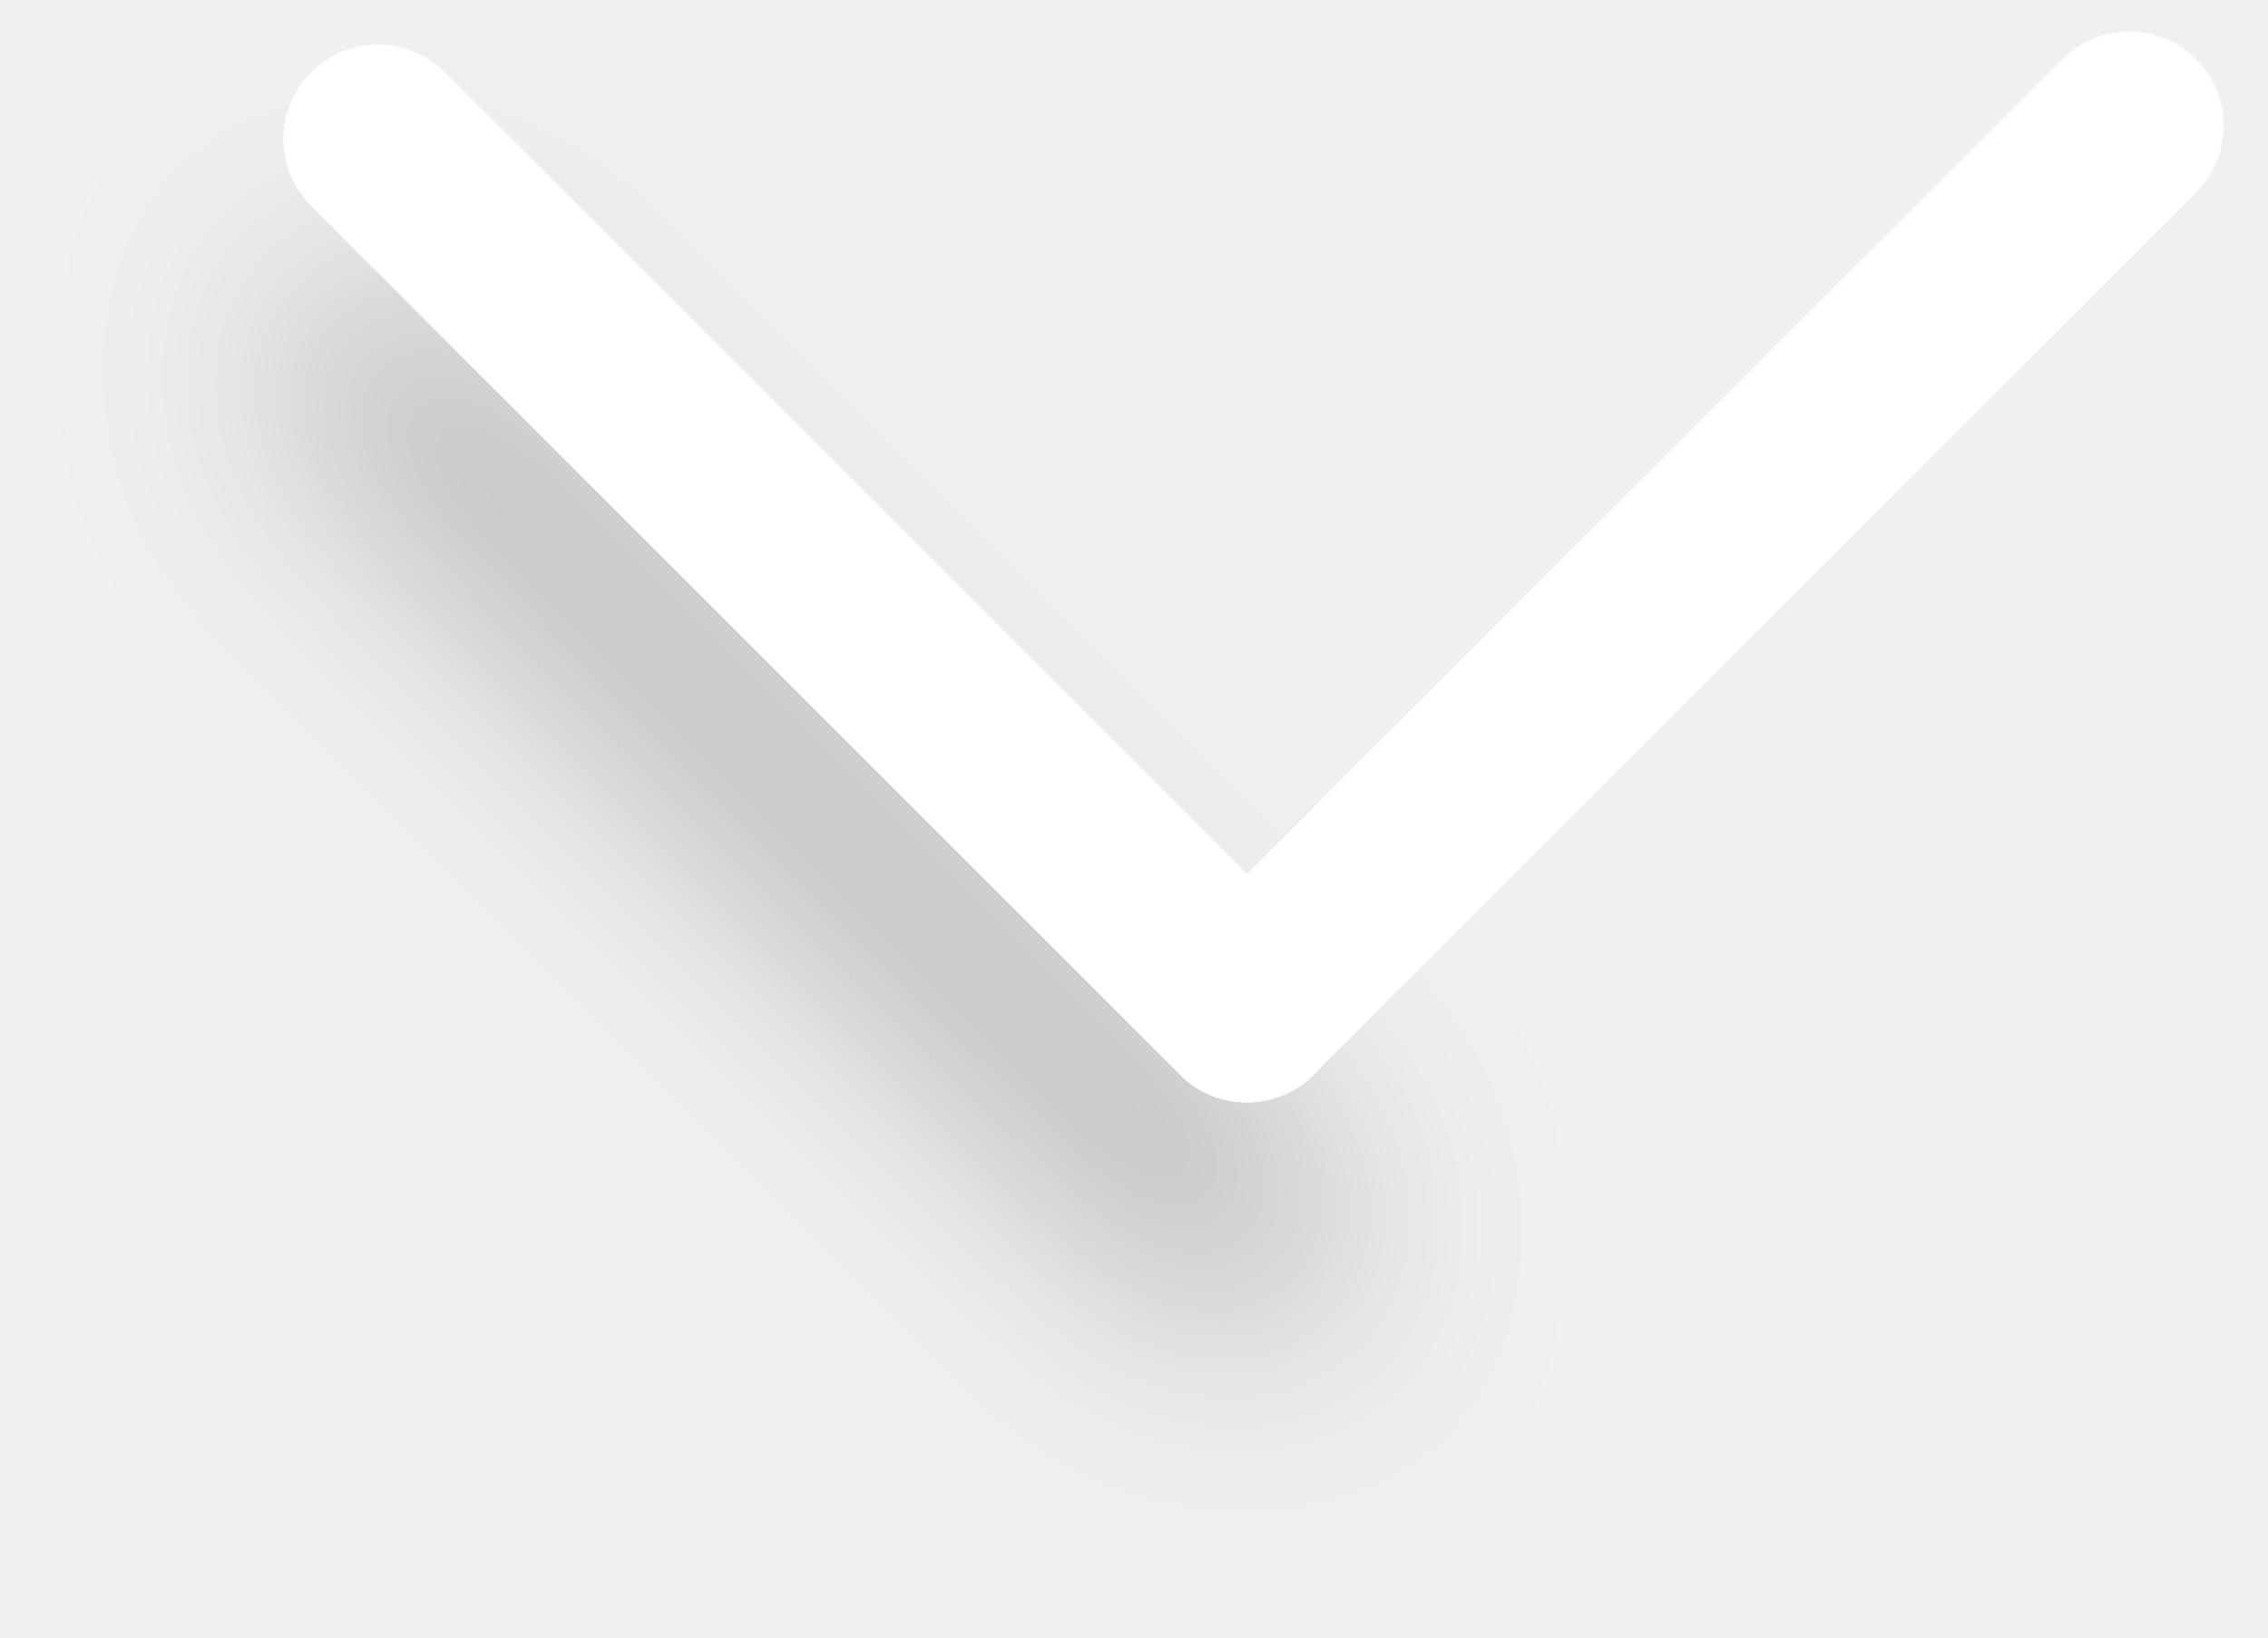
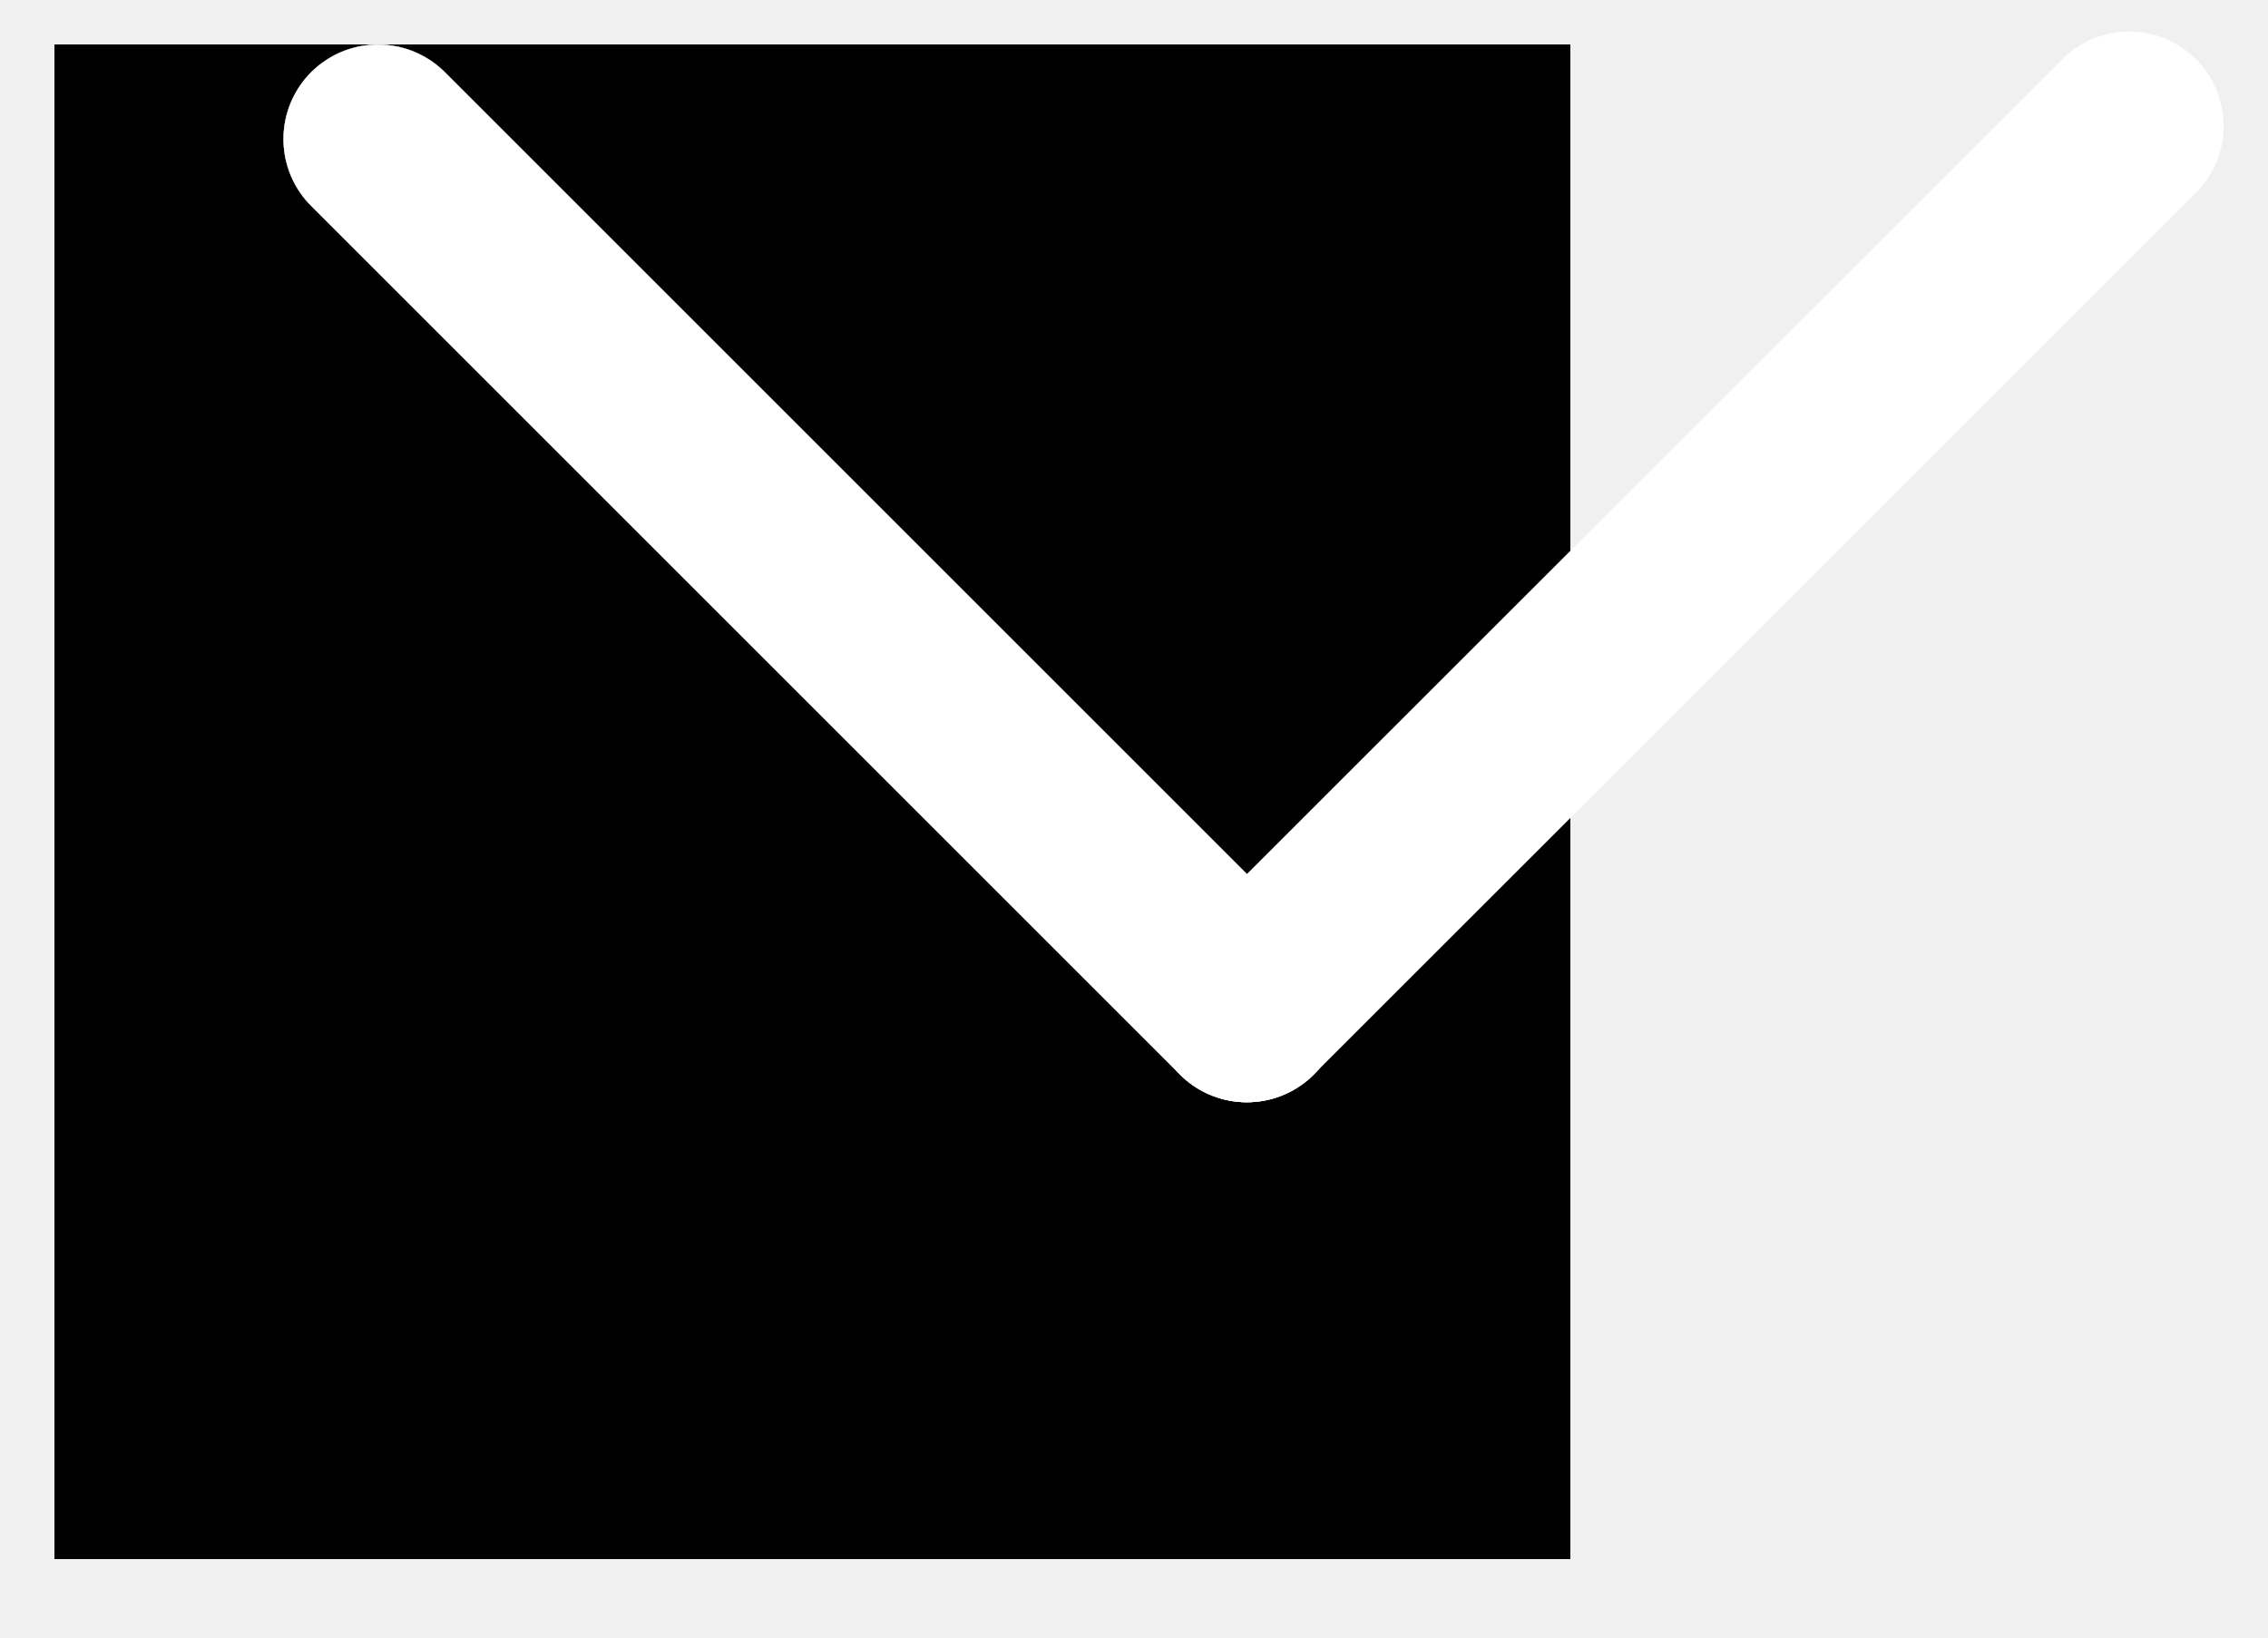
<svg xmlns="http://www.w3.org/2000/svg" width="18" height="13" viewBox="0 0 18 13" fill="none">
  <g id="Group 35">
    <g id="Vector 10" filter="url(#filter0_d_667_8757)">
      <path d="M3 1.104L9.896 8" stroke="white" stroke-width="1.5" stroke-linecap="round" />
    </g>
    <path id="Vector 11" d="M16.898 1L9.895 8" stroke="white" stroke-width="1.5" stroke-linecap="round" />
  </g>
  <defs>
-     <filter id="filter0_d_667_8757" x="0.438" y="0.354" width="12.02" height="12.02" filterUnits="userSpaceOnUse" color-interpolation-filters="sRGB">
-       <feFlood flood-opacity="0" result="BackgroundImageFix" />
+     <filter id="filter0_d_667_8757" x="0.438" y="0.354" width="12.02" height="12.02" filterUnits="userSpaceOnUse" colorInterpolationFilters="sRGB">
+       <feFlood floodOpacity="0" result="BackgroundImageFix" />
      <feColorMatrix in="SourceAlpha" type="matrix" values="0 0 0 0 0 0 0 0 0 0 0 0 0 0 0 0 0 0 127 0" result="hardAlpha" />
      <feOffset dy="1.812" />
      <feGaussianBlur stdDeviation="0.906" />
      <feComposite in2="hardAlpha" operator="out" />
      <feColorMatrix type="matrix" values="0 0 0 0 0 0 0 0 0 0 0 0 0 0 0 0 0 0 0.25 0" />
      <feBlend mode="normal" in2="BackgroundImageFix" result="effect1_dropShadow_667_8757" />
      <feBlend mode="normal" in="SourceGraphic" in2="effect1_dropShadow_667_8757" result="shape" />
    </filter>
  </defs>
</svg>
